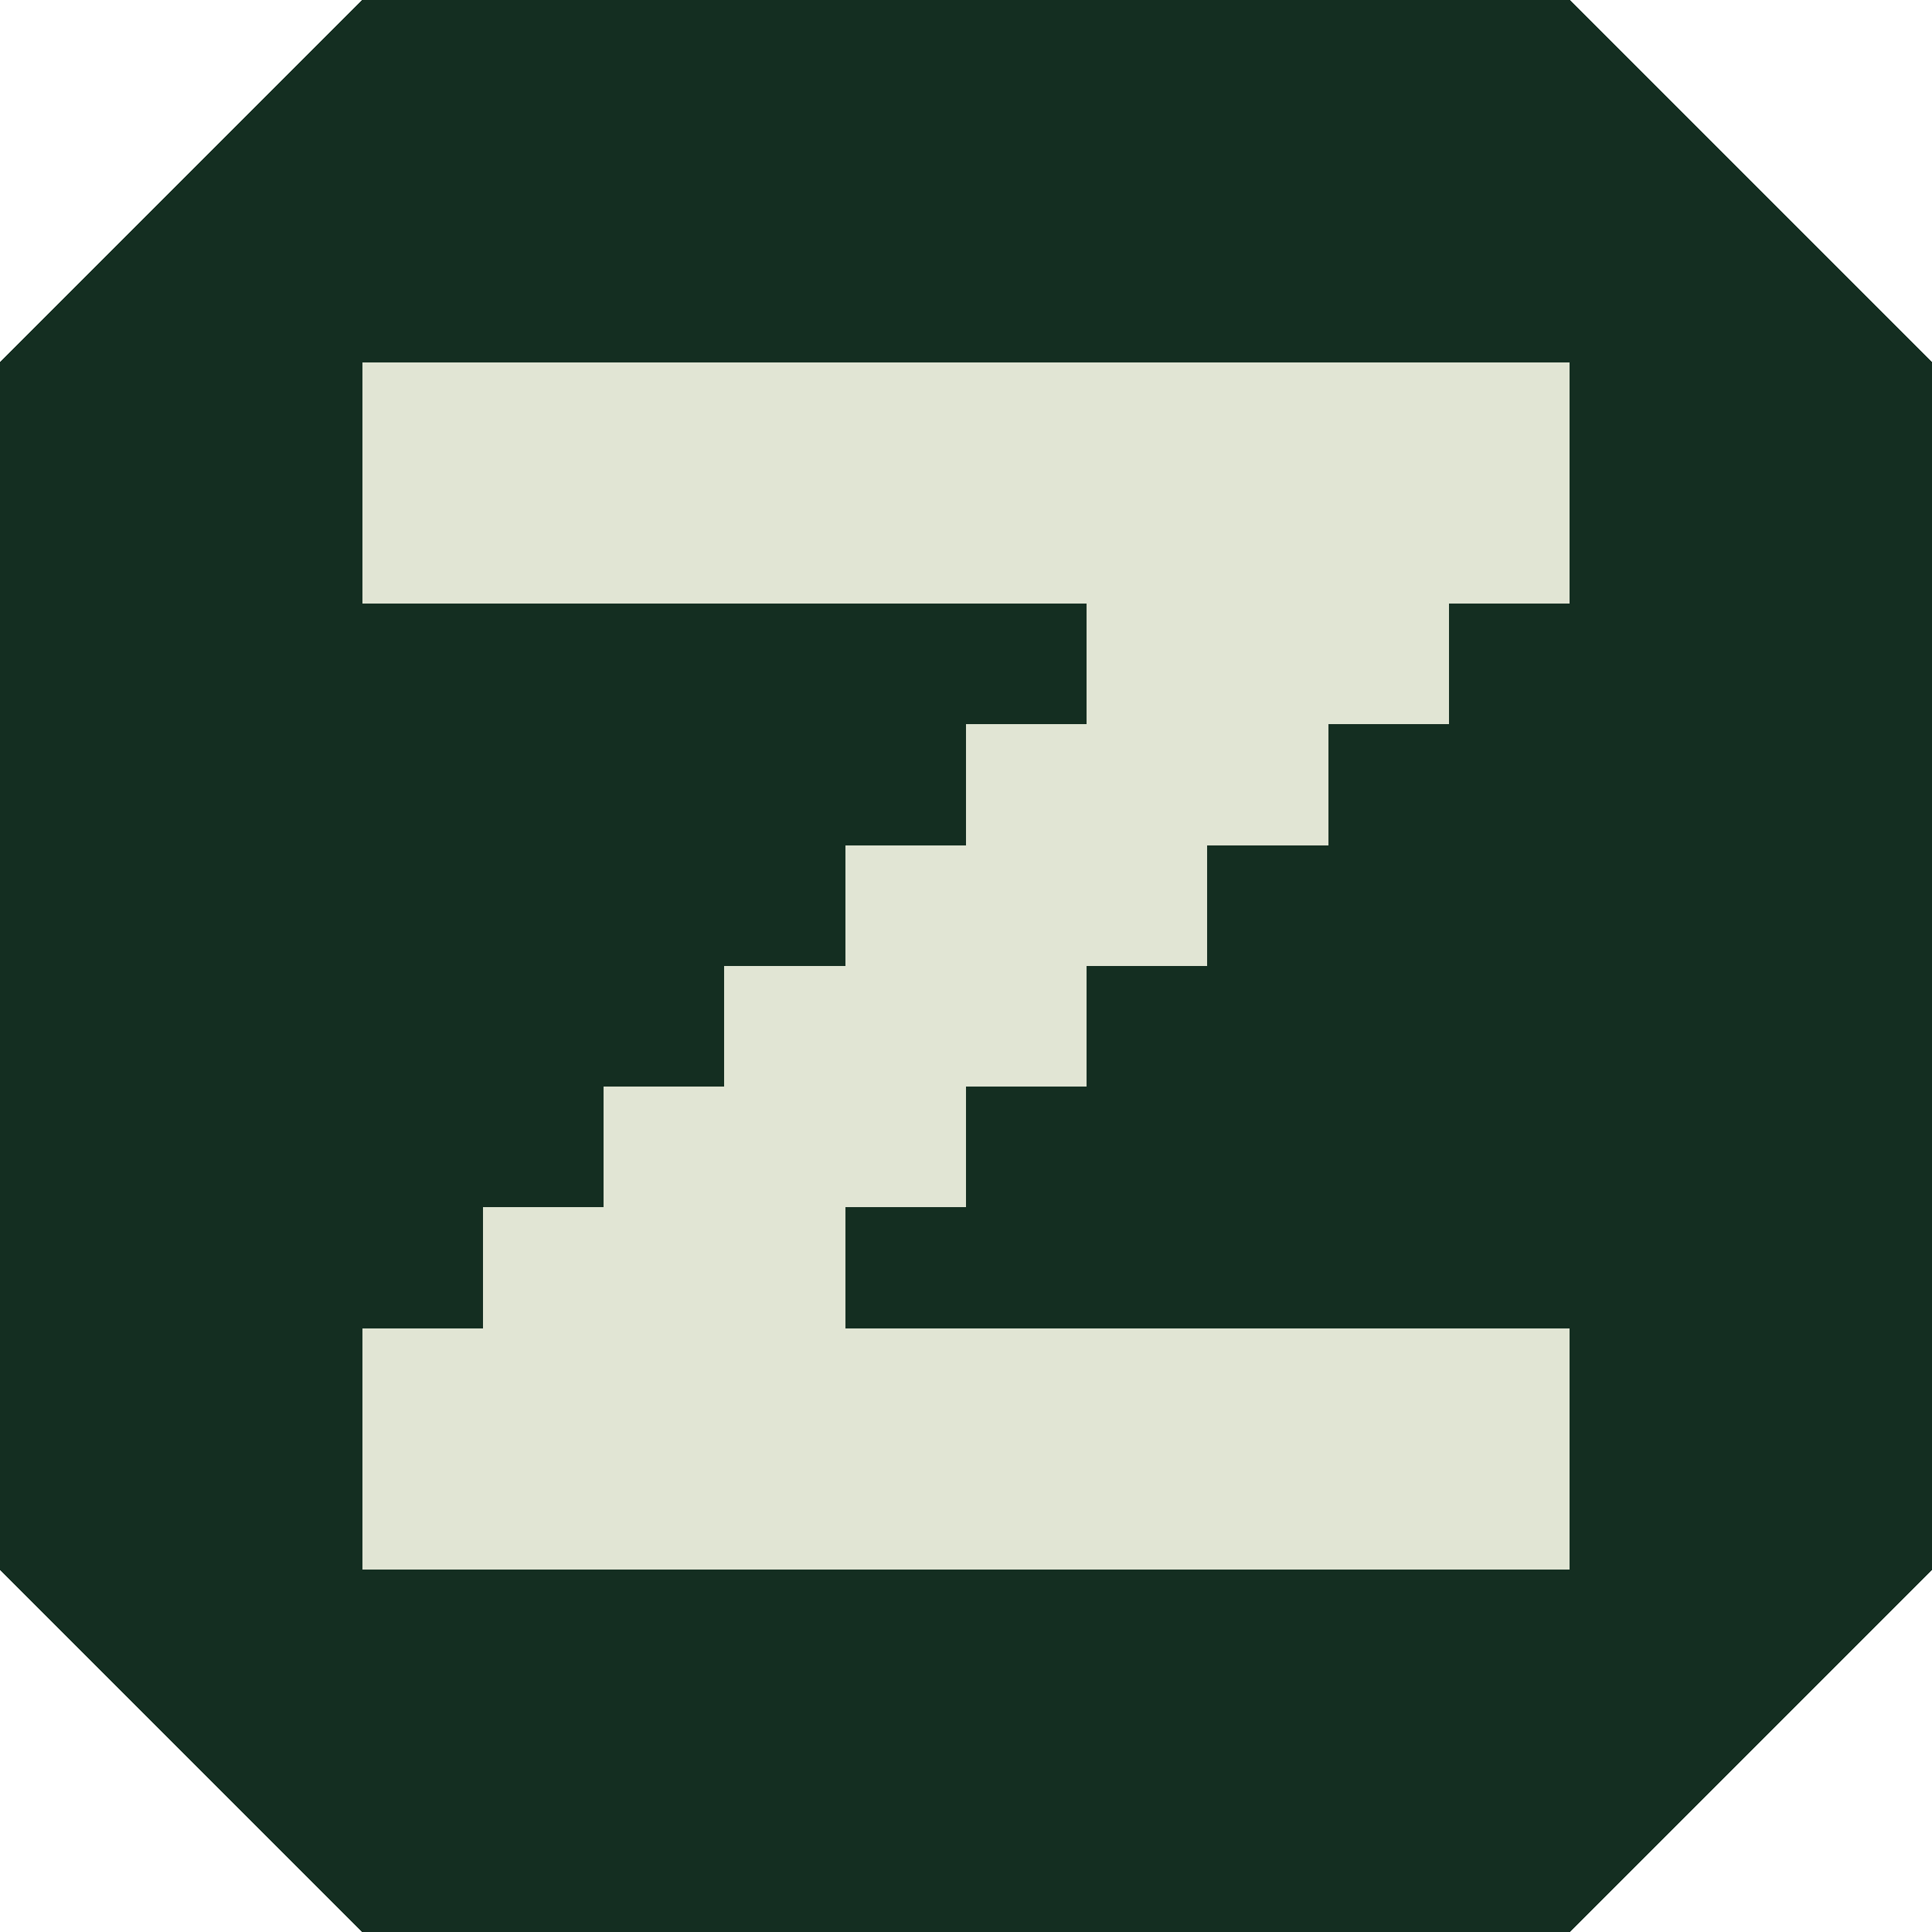
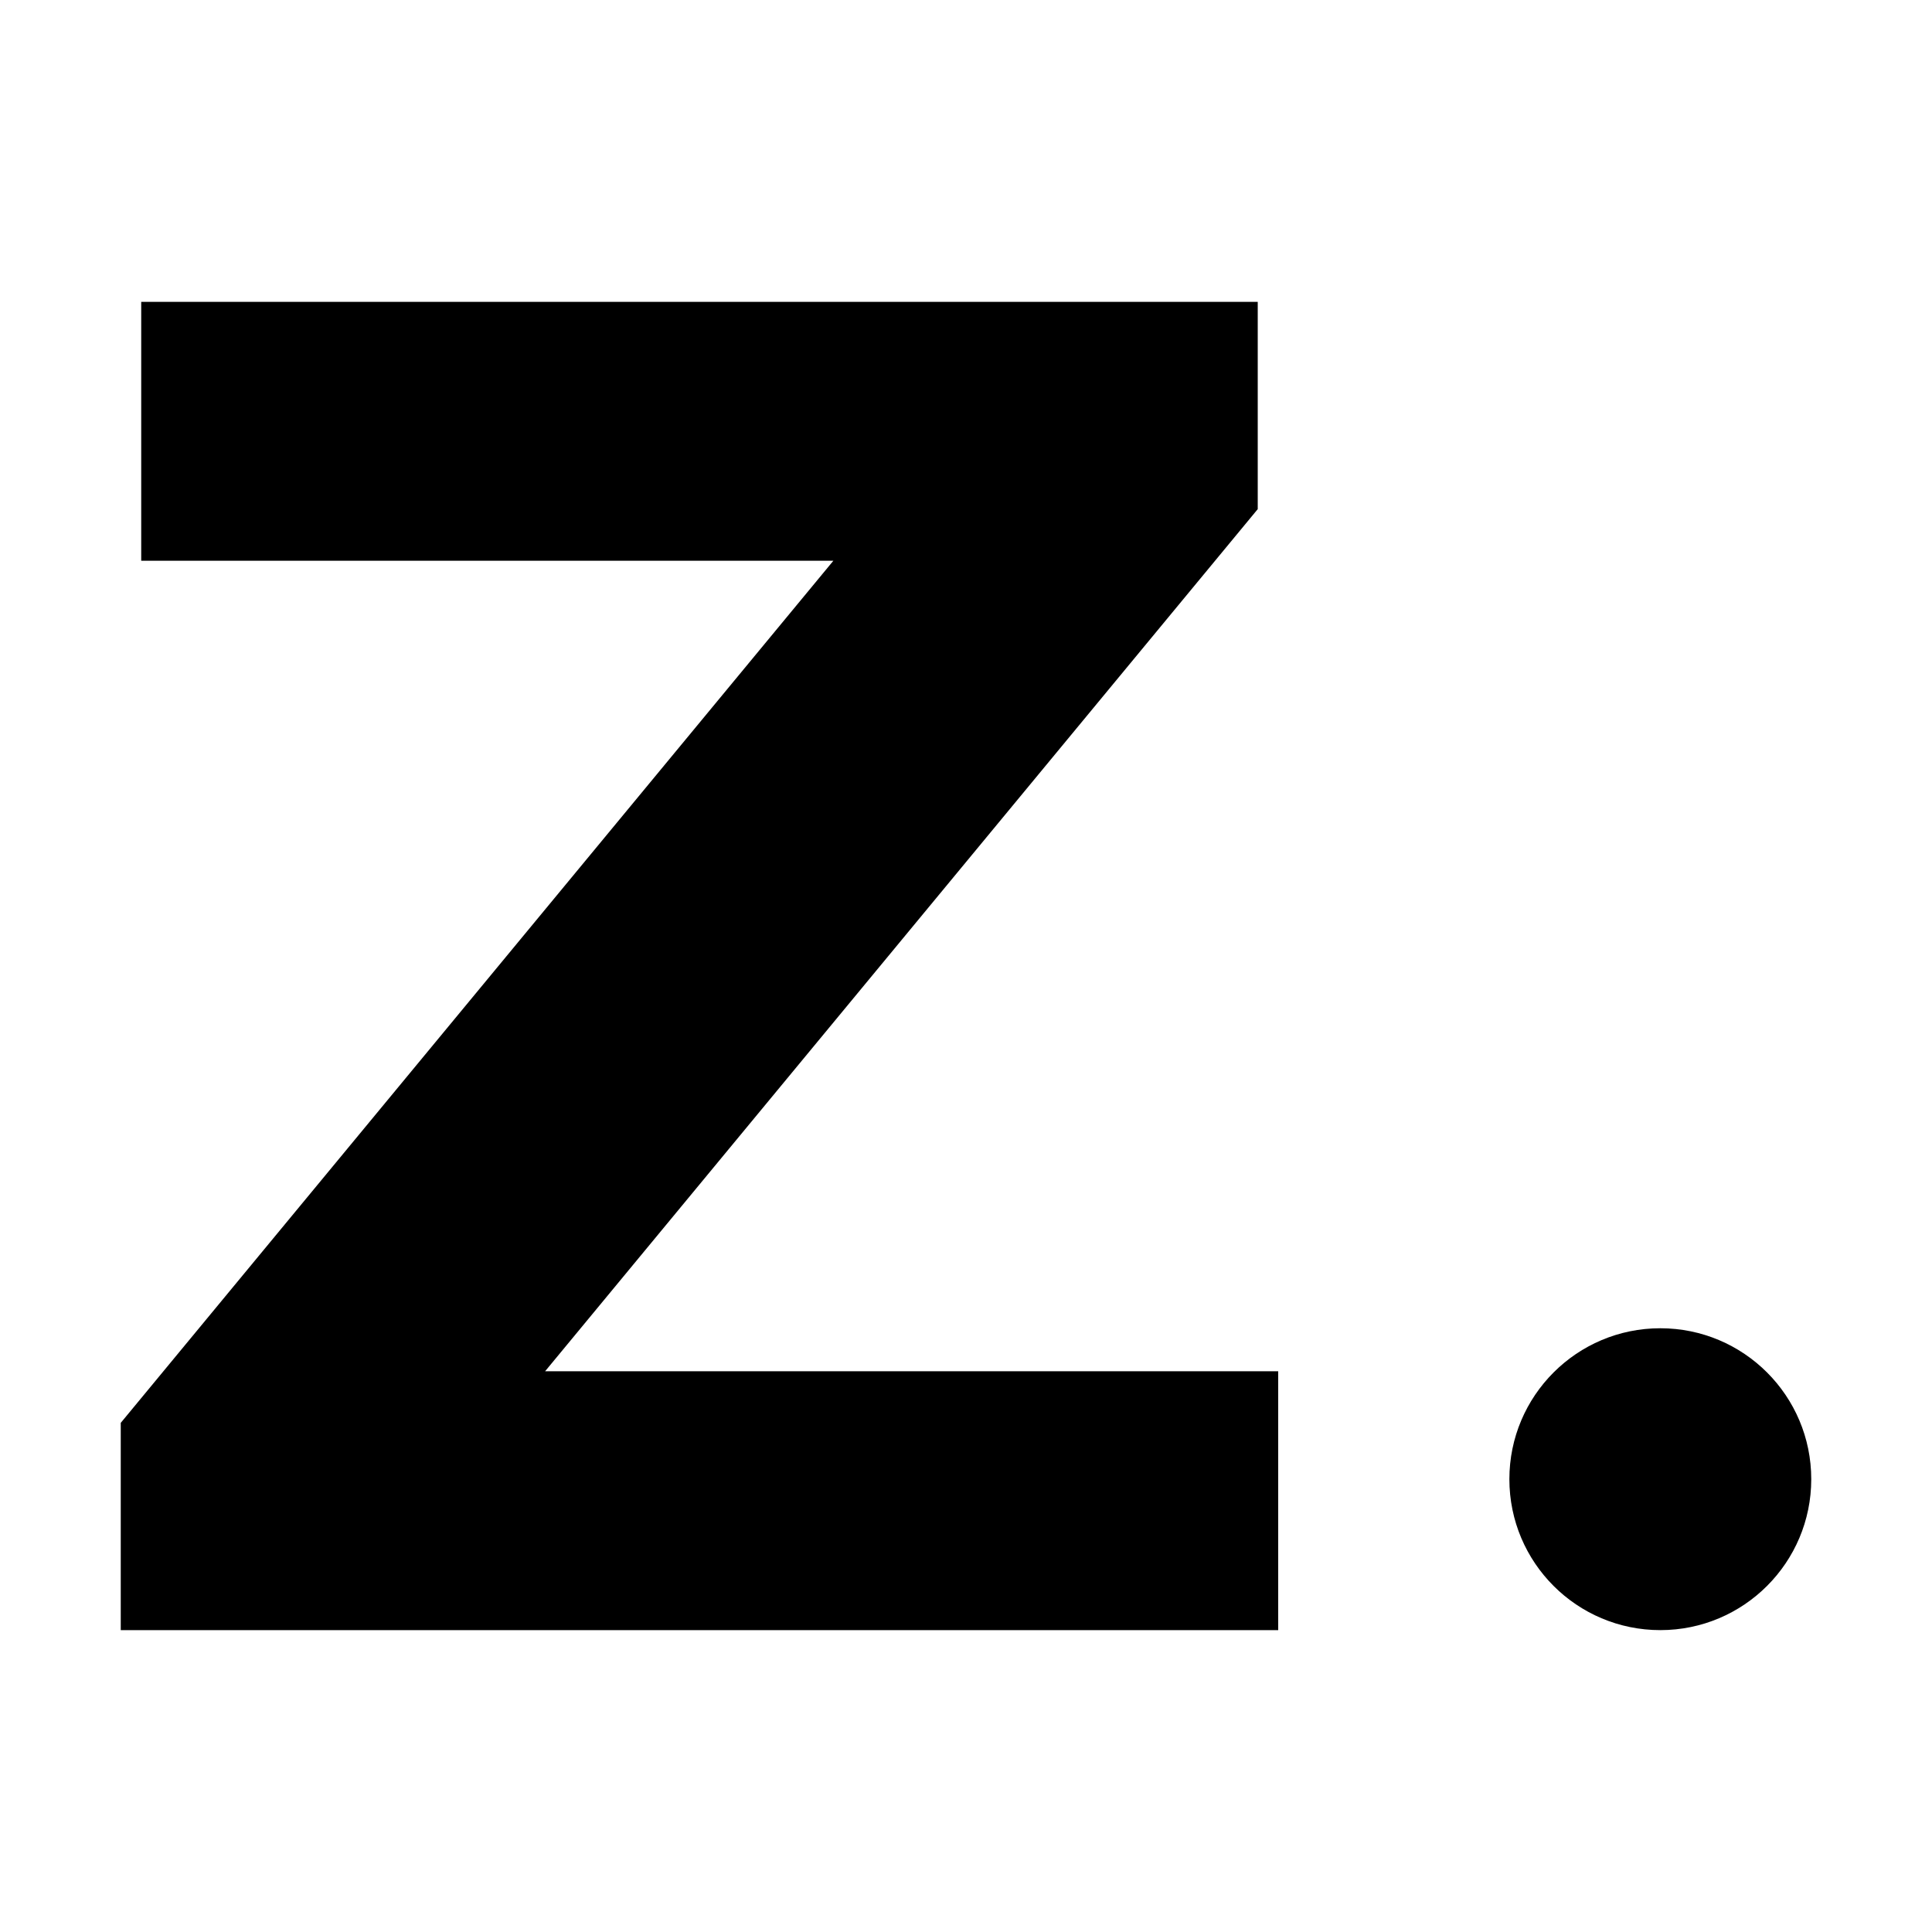
- <svg xmlns="http://www.w3.org/2000/svg" width="256" height="256" viewBox="0 0 32 32" role="img" aria-label="Zelun He initial" shape-rendering="crispEdges">
-   <path d="M6 0H26L32 6V26L26 32H6L0 26V6Z" fill="#142e21" />
-   <path d="M6 6H26V10H24V12H22V14H20V16H18V18H16V20H14V22H26V26H6V22H8V20H10V18H12V16H14V14H16V12H18V10H6Z" fill="#e1e5d4" />
+ <svg xmlns="http://www.w3.org/2000/svg" width="256" height="256" viewBox="0 0 32 32" role="img" aria-label="Zelun He — Z.">
+   <path d="M2.339 5.0H20.832V8.433L9.029 22.712H21.171V27.0H2.0V23.567L13.803 9.288H2.339Z" fill="#000000" />
+   <circle cx="27.5" cy="24.5" r="2.5" fill="#000000" />
</svg>
